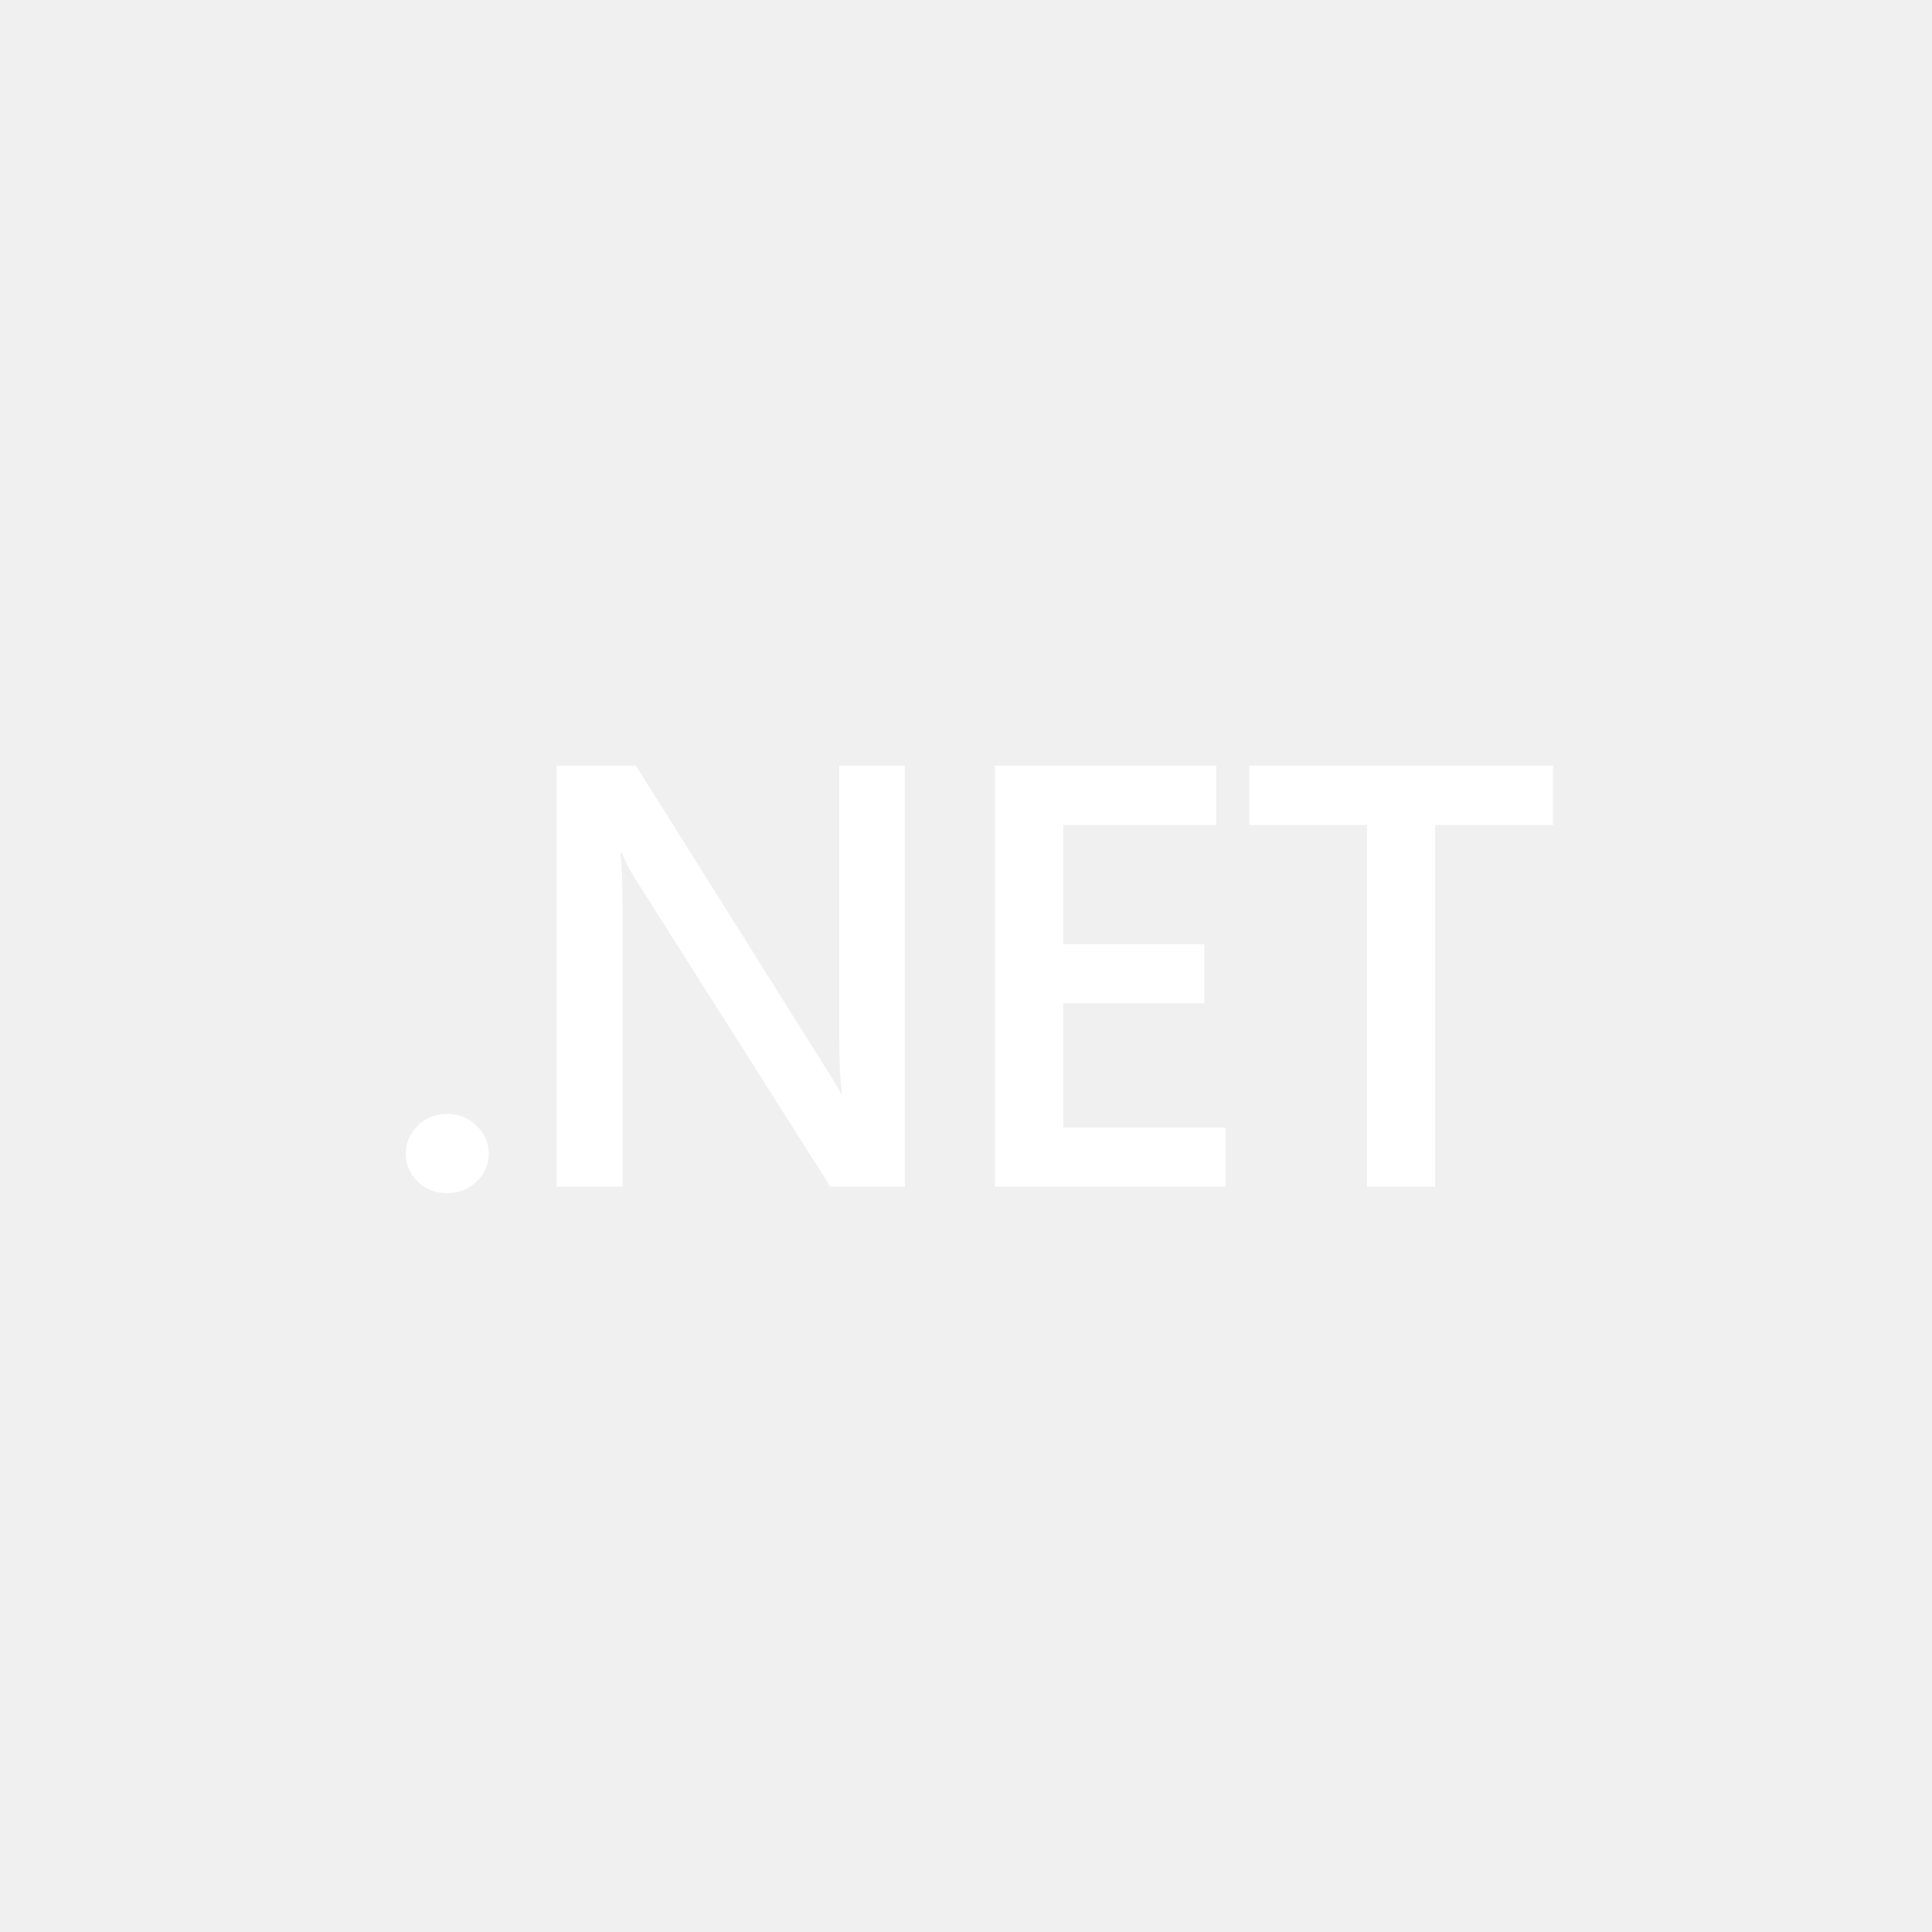
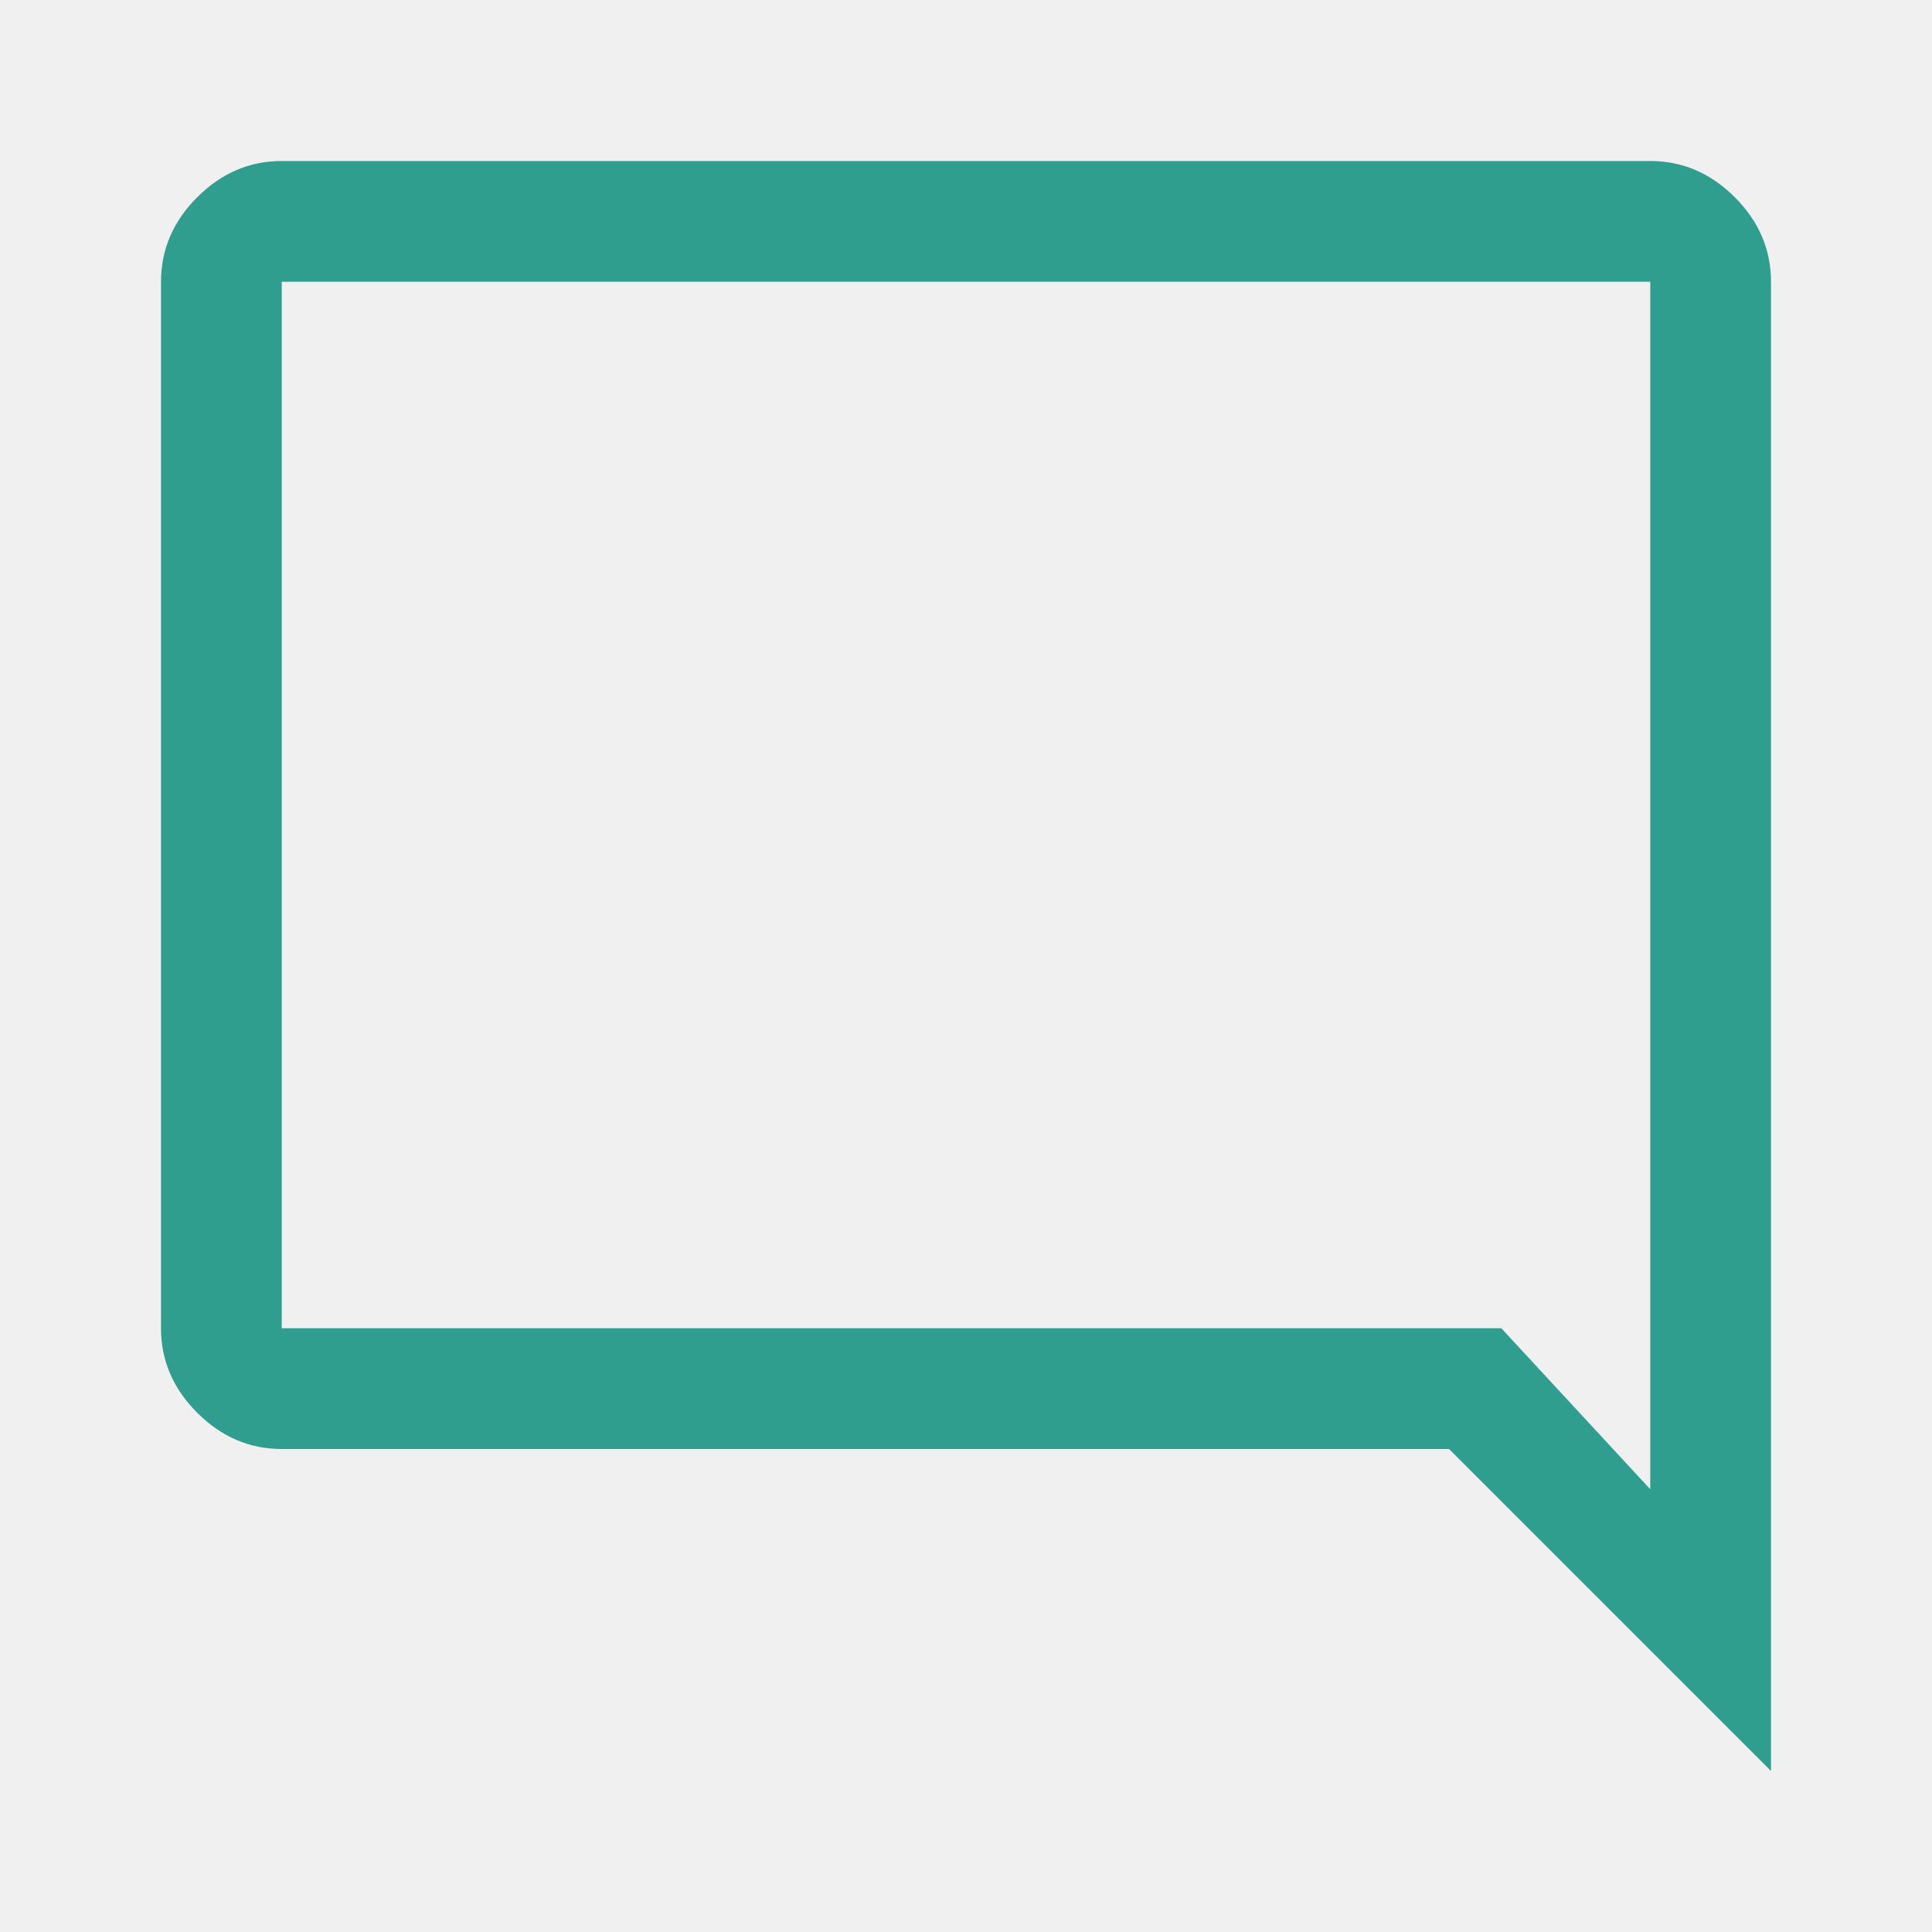
- <svg xmlns="http://www.w3.org/2000/svg" width="456" height="456" viewBox="0 0 456 456" version="1.1" xml:space="preserve" style="fill-rule:evenodd;clip-rule:evenodd;stroke-linejoin:round;stroke-miterlimit:2;">
-   <path d="m 105.5,281.609 c -2.703,0 -5.001,-0.9 -6.893,-2.702 -1.892,-1.848 -2.838,-4.042 -2.838,-6.582 0,-2.587 0.946,-4.804 2.838,-6.652 1.892,-1.848 4.19,-2.772 6.893,-2.772 2.748,0 5.068,0.924 6.96,2.772 1.937,1.848 2.906,4.064 2.906,6.652 0,2.54 -0.968,4.734 -2.906,6.582 -1.892,1.802 -4.212,2.702 -6.96,2.702 z" style="fill:#ffffff;fill-rule:nonzero;stroke-width:0.838" />
-   <path d="M 213.561,280.084 H 195.99 L 149.7,207.054 c -1.171,-1.848 -2.14,-3.765 -2.906,-5.751 h -0.406 c 0.361,2.125 0.541,6.675 0.541,13.65 v 65.132 h -15.543 v -99.36 h 18.719 l 44.737,71.298 c 1.892,2.957 3.109,4.989 3.649,6.098 h 0.27 c -0.45,-2.632 -0.676,-7.09 -0.676,-13.373 v -64.023 h 15.476 z" style="fill:#ffffff;fill-rule:nonzero;stroke-width:0.838" />
-   <path d="m 289.251,280.084 h -54.401 v -99.36 h 52.238 v 13.997 h -36.154 v 28.131 h 33.316 v 13.927 h -33.316 v 29.378 h 38.316 z" style="fill:#ffffff;fill-rule:nonzero;stroke-width:0.838" />
-   <path d="M 366.565,194.721 H 338.722 v 85.363 h -16.084 v -85.363 h -27.775 v -13.997 h 71.701 z" style="fill:#ffffff;fill-rule:nonzero;stroke-width:0.838" />
+ <svg xmlns="http://www.w3.org/2000/svg" height="48px" viewBox="0 -960 960 960" width="48px" fill="#2F9E8F">
+   <path d="M880-80 720-240H140q-24 0-42-18t-18-42v-520q0-24 18-42t42-18h680q24 0 42 18t18 42v740ZM140-300h606l74 80v-600H140v520Zm0 0v-520 520Z" />
</svg>
